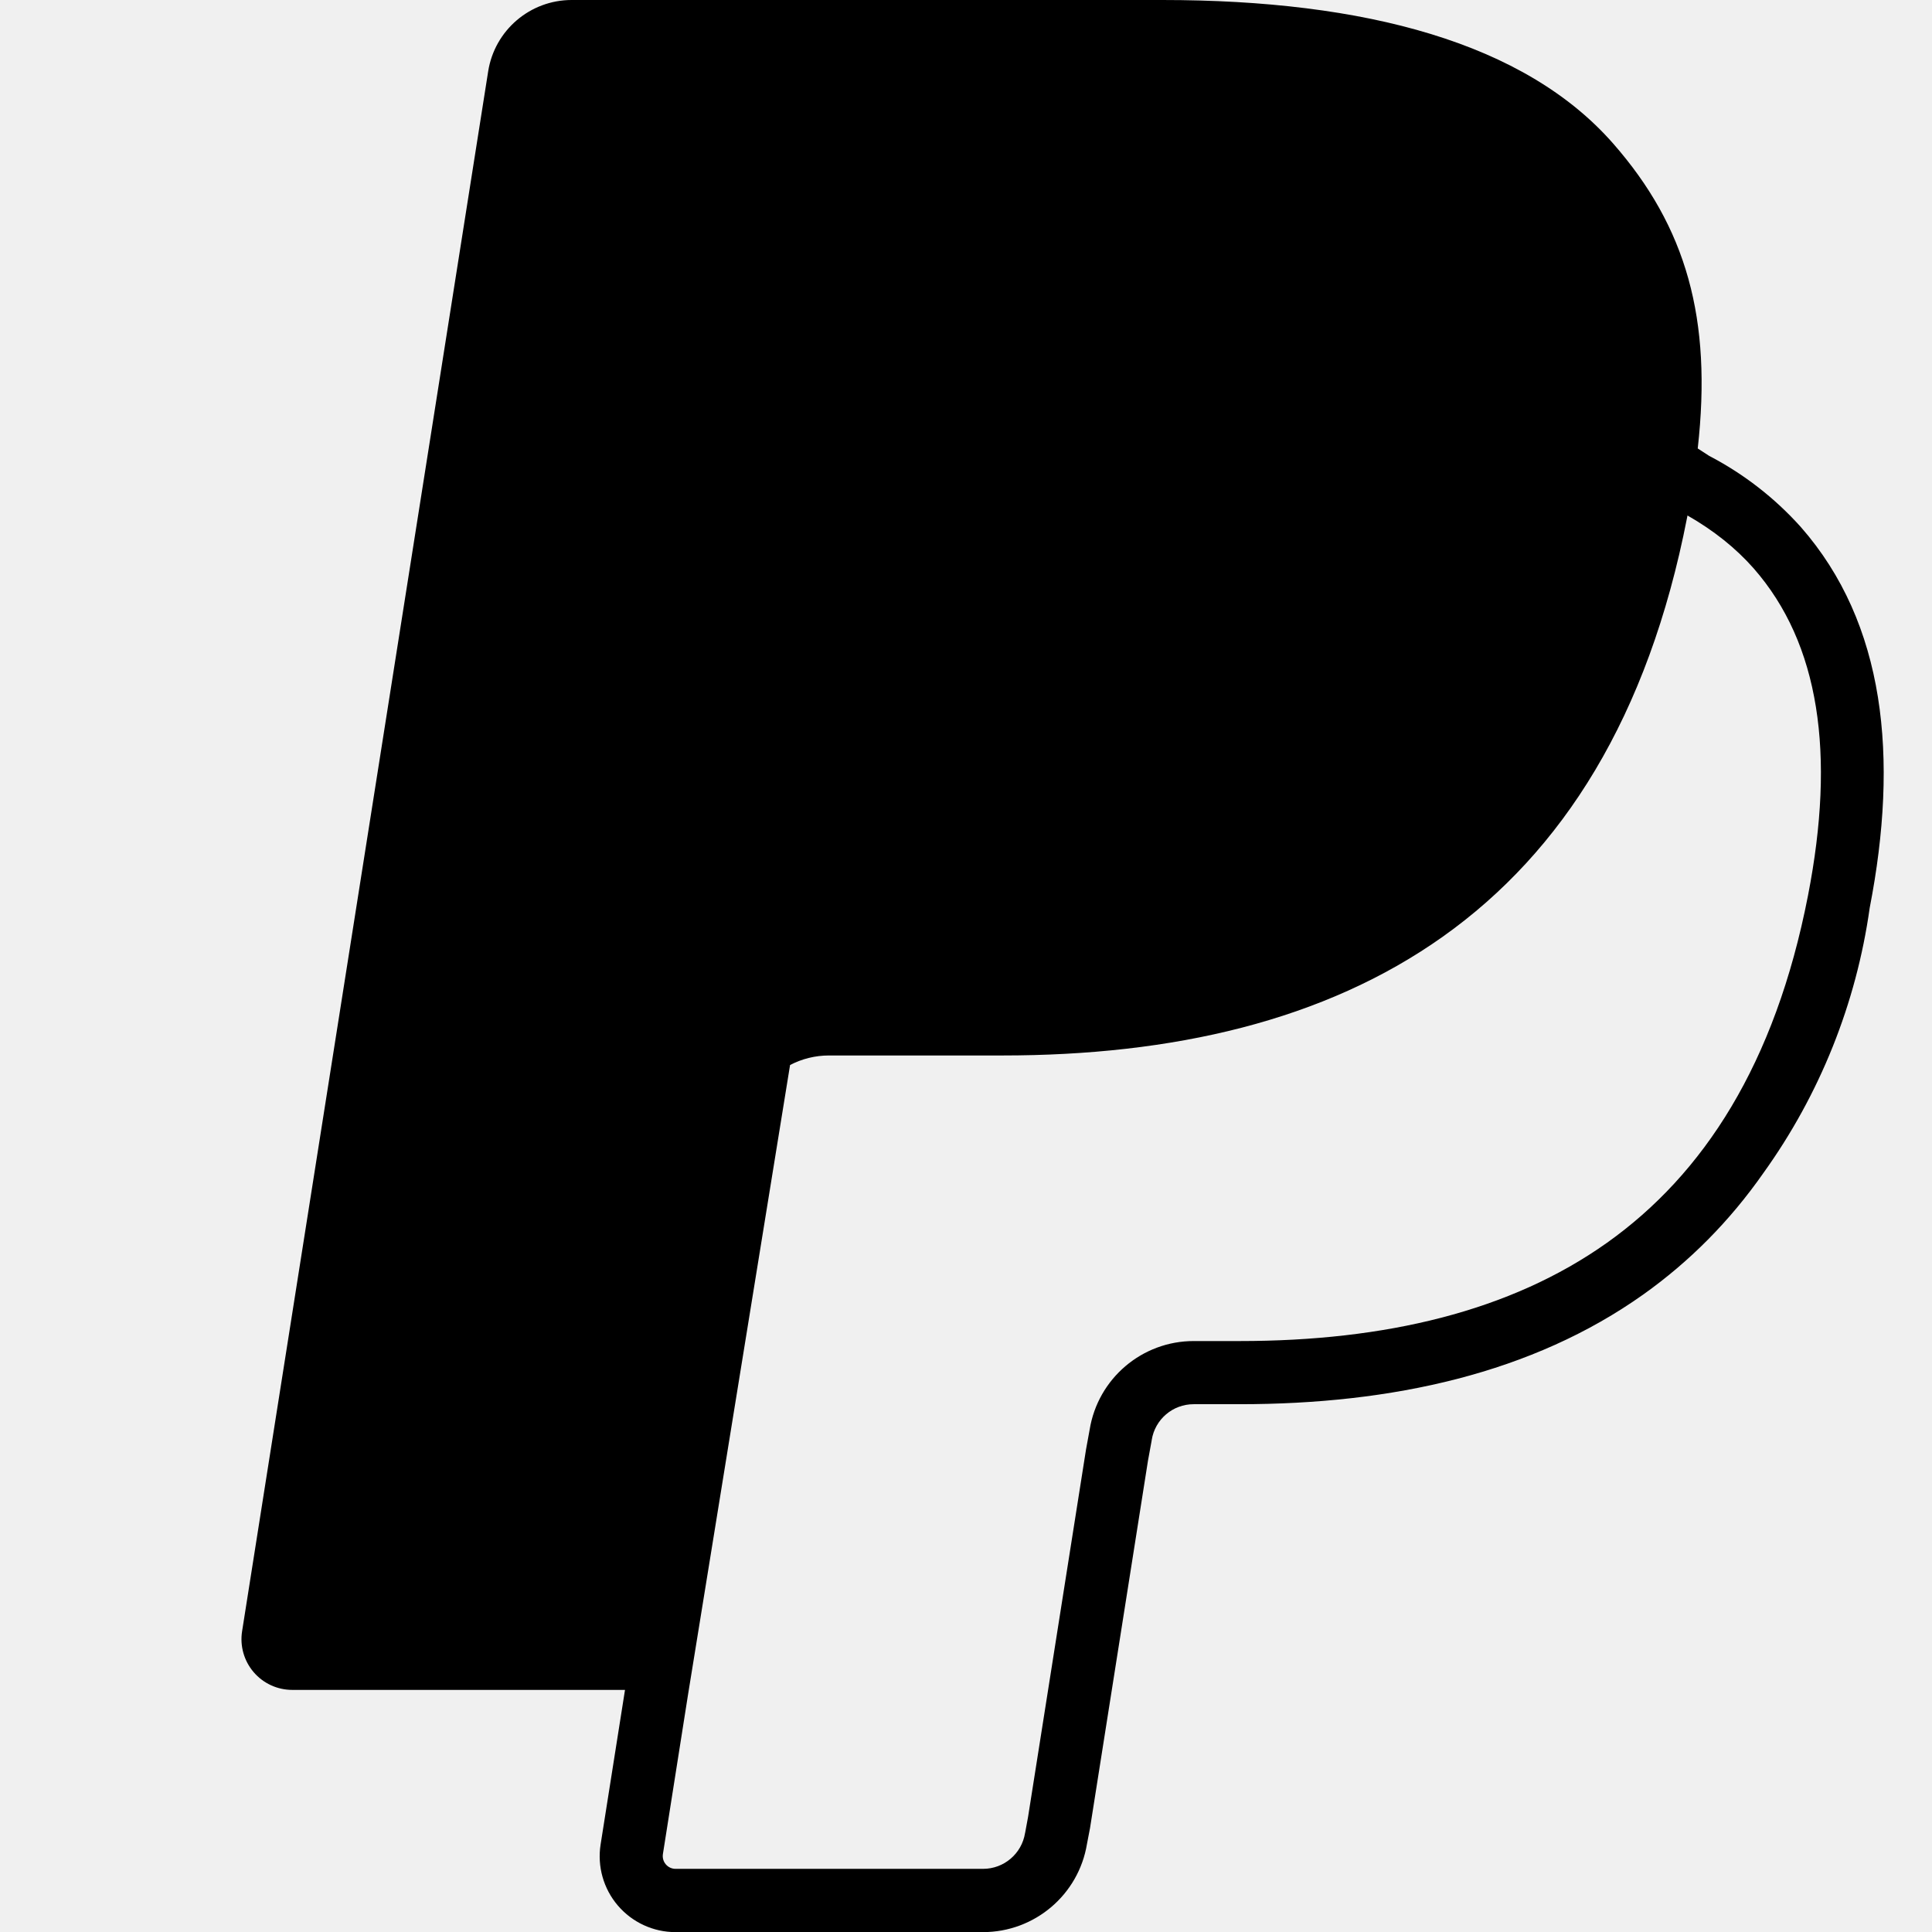
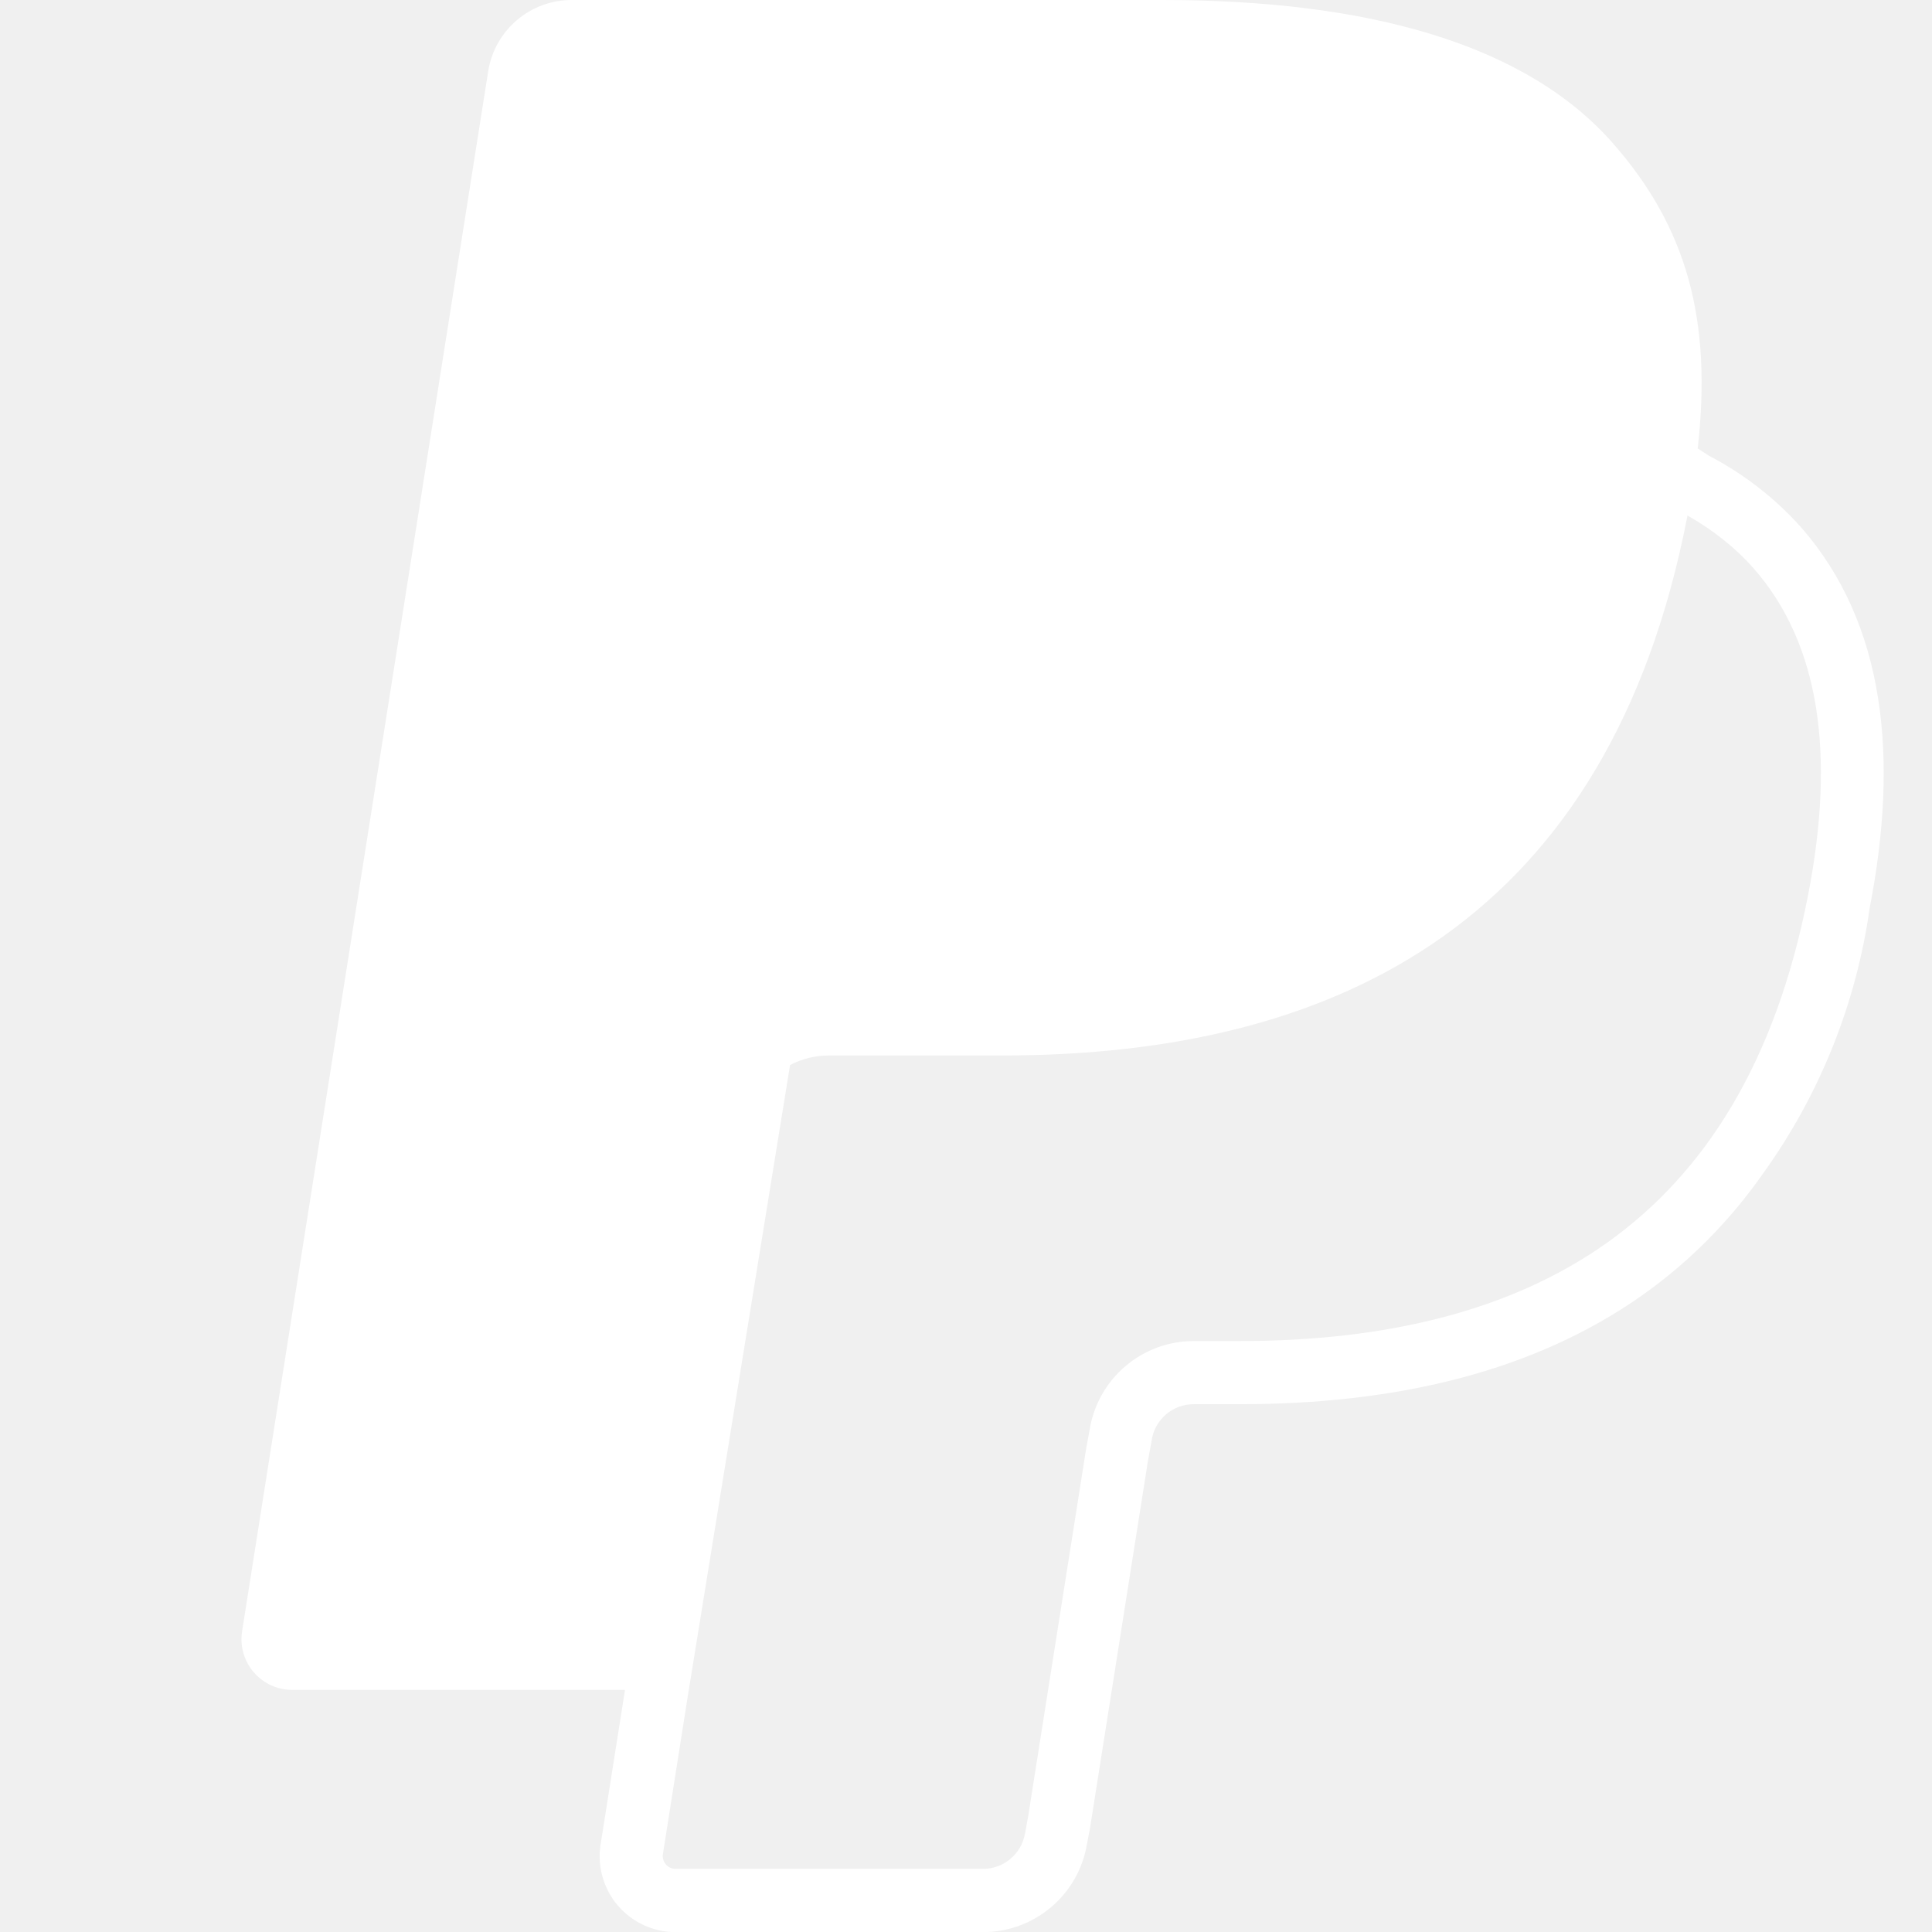
- <svg xmlns="http://www.w3.org/2000/svg" width="16" height="16" fill="currentColor" class="bi bi-paypal" viewBox="0 0 16 16">
+ <svg xmlns="http://www.w3.org/2000/svg" width="16" height="16" fill="white" class="bi bi-paypal" viewBox="0 0 16 16">
  <path d="M14.06 3.713c.12-1.071-.093-1.832-.702-2.526C12.628.356 11.312 0 9.626 0H4.734a.7.7 0 0 0-.691.59L2.005 13.509a.42.42 0 0 0 .415.486h2.756l-.202 1.28a.628.628 0 0 0 .62.726H8.14c.429 0 .793-.31.862-.731l.025-.13.48-3.043.03-.164.001-.007a.351.351 0 0 1 .348-.297h.38c1.266 0 2.425-.256 3.345-.91.379-.27.712-.603.993-1.005a4.942 4.942 0 0 0 .88-2.195c.242-1.246.13-2.356-.57-3.154a2.687 2.687 0 0 0-.76-.59l-.094-.061ZM6.543 8.82a.695.695 0 0 1 .321-.079H8.3c2.82 0 5.027-1.144 5.672-4.456l.003-.016c.217.124.4.27.548.438.546.623.679 1.535.45 2.71-.272 1.397-.866 2.307-1.663 2.874-.802.57-1.842.815-3.043.815h-.38a.873.873 0 0 0-.863.734l-.03.164-.48 3.043-.024.13-.001.004a.352.352 0 0 1-.348.296H5.595a.106.106 0 0 1-.105-.123l.208-1.32.845-5.214Z" />
</svg>
